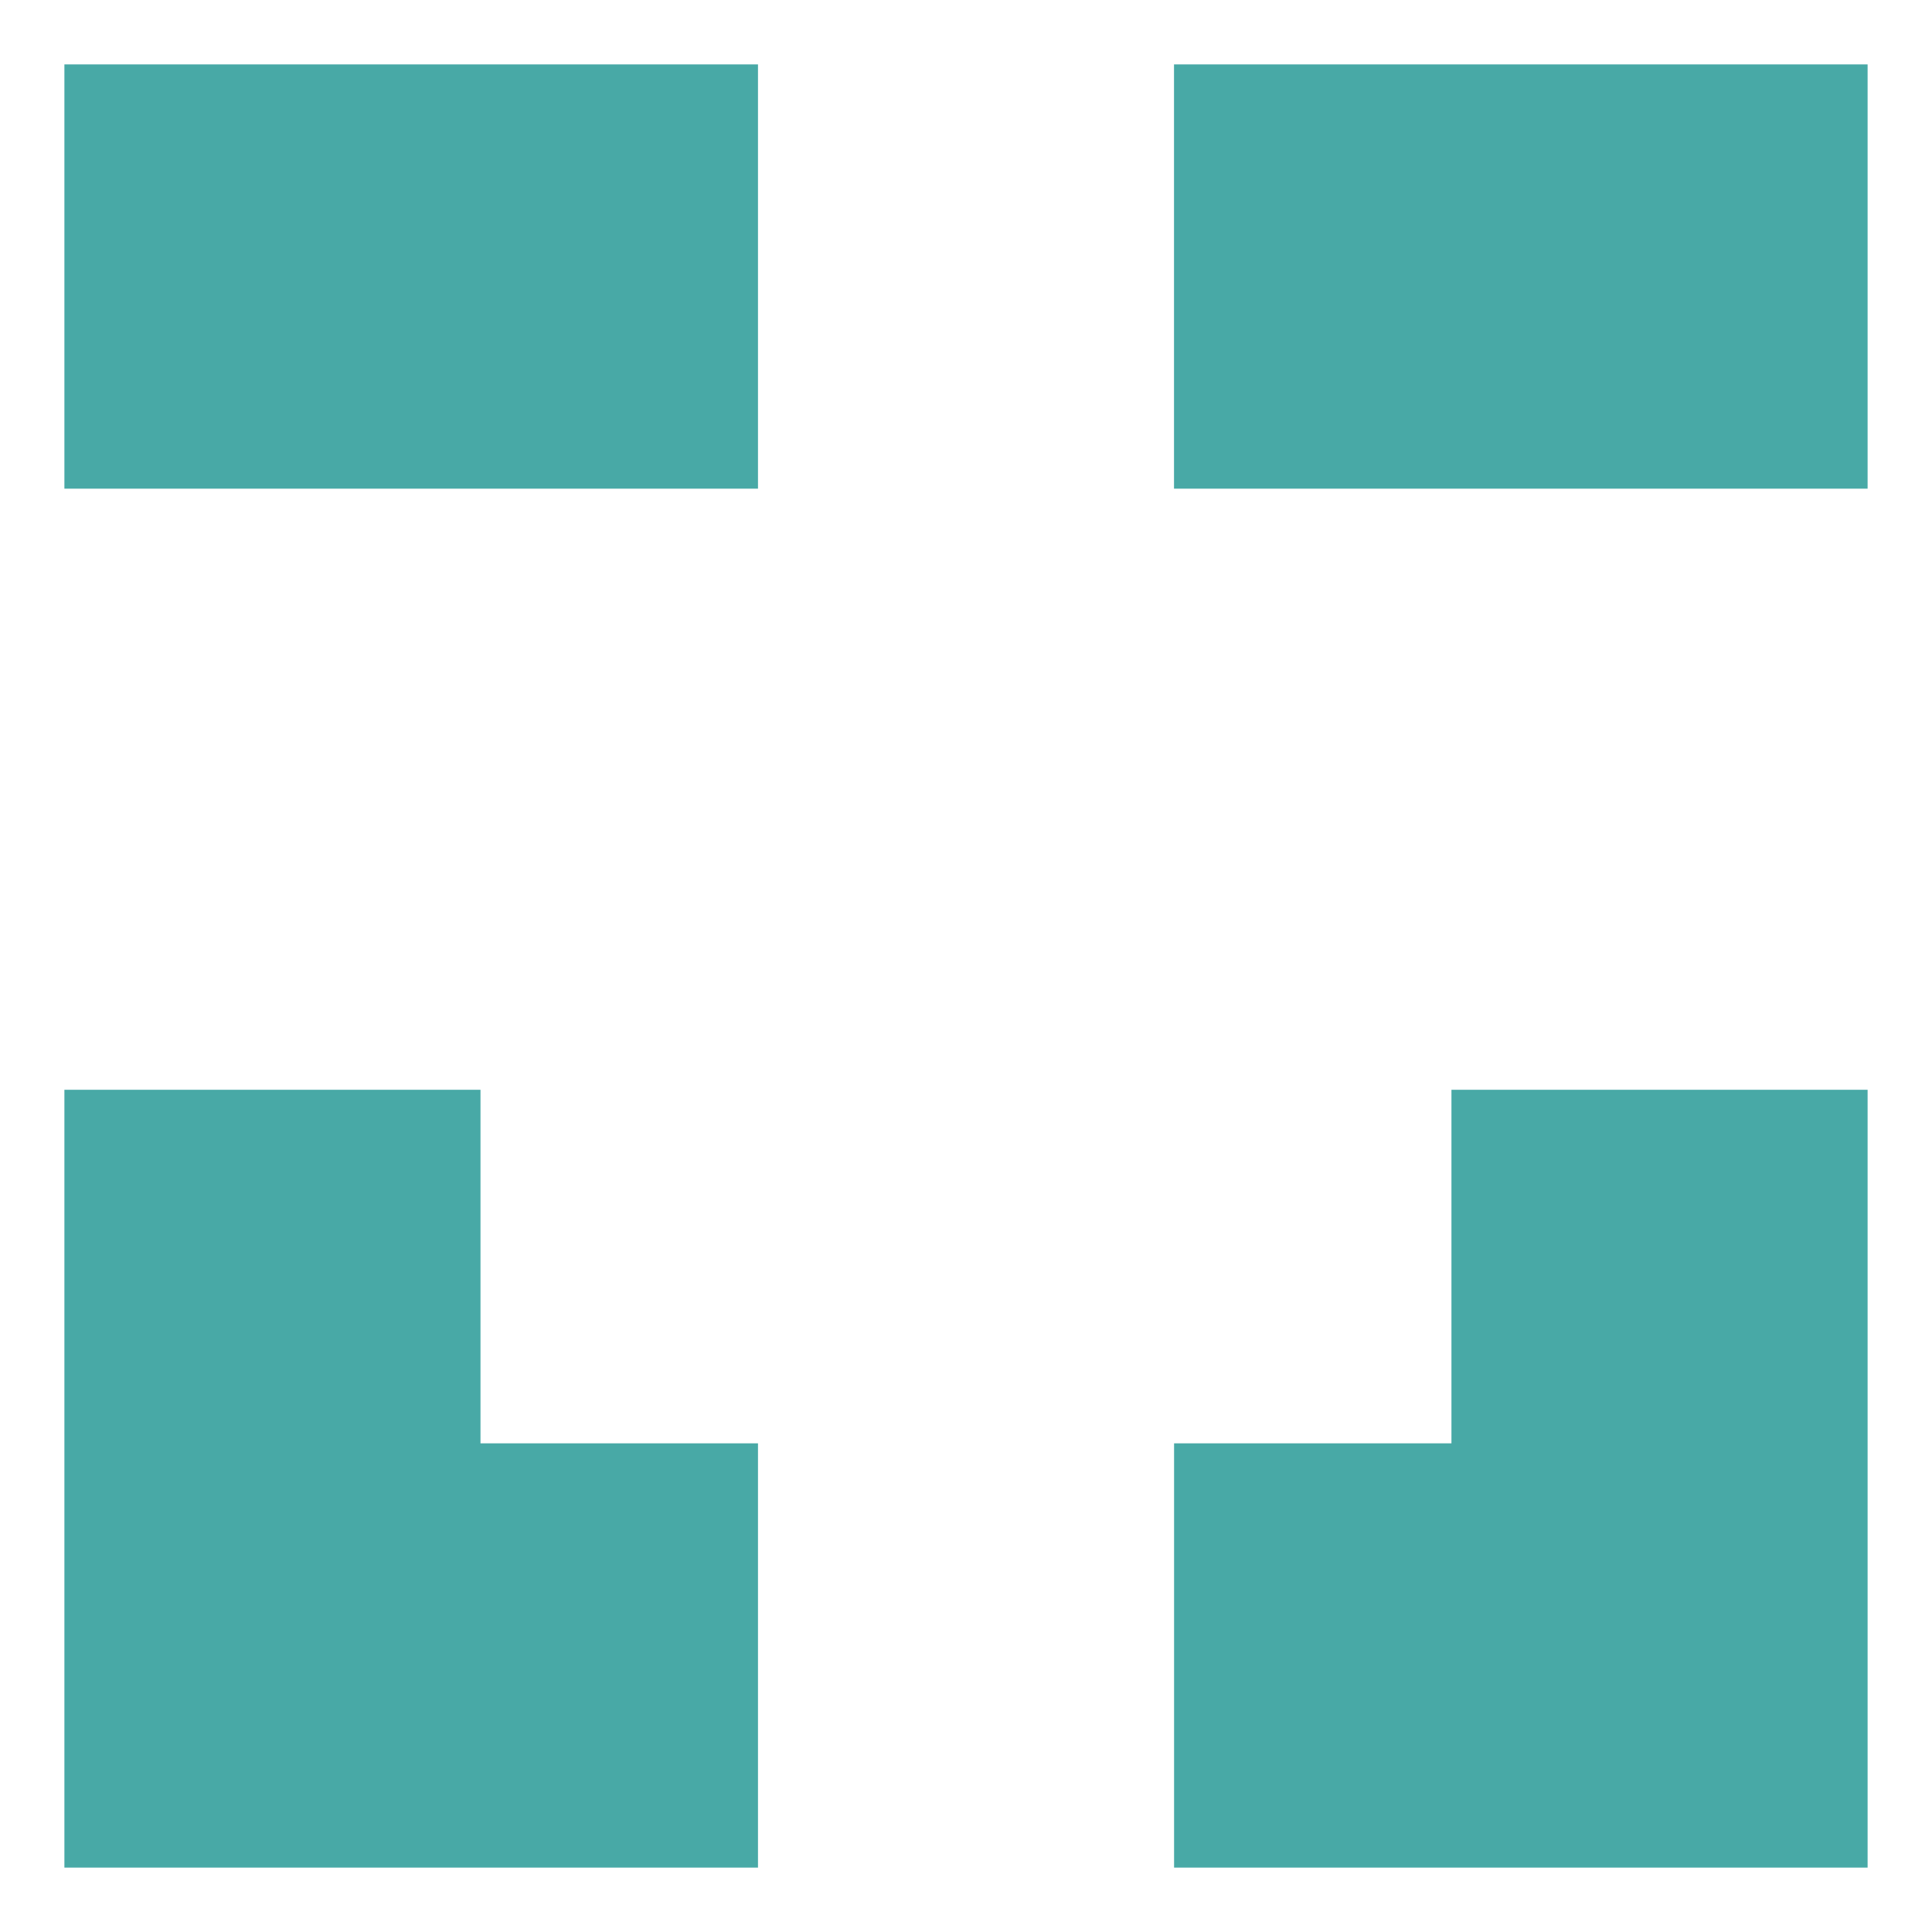
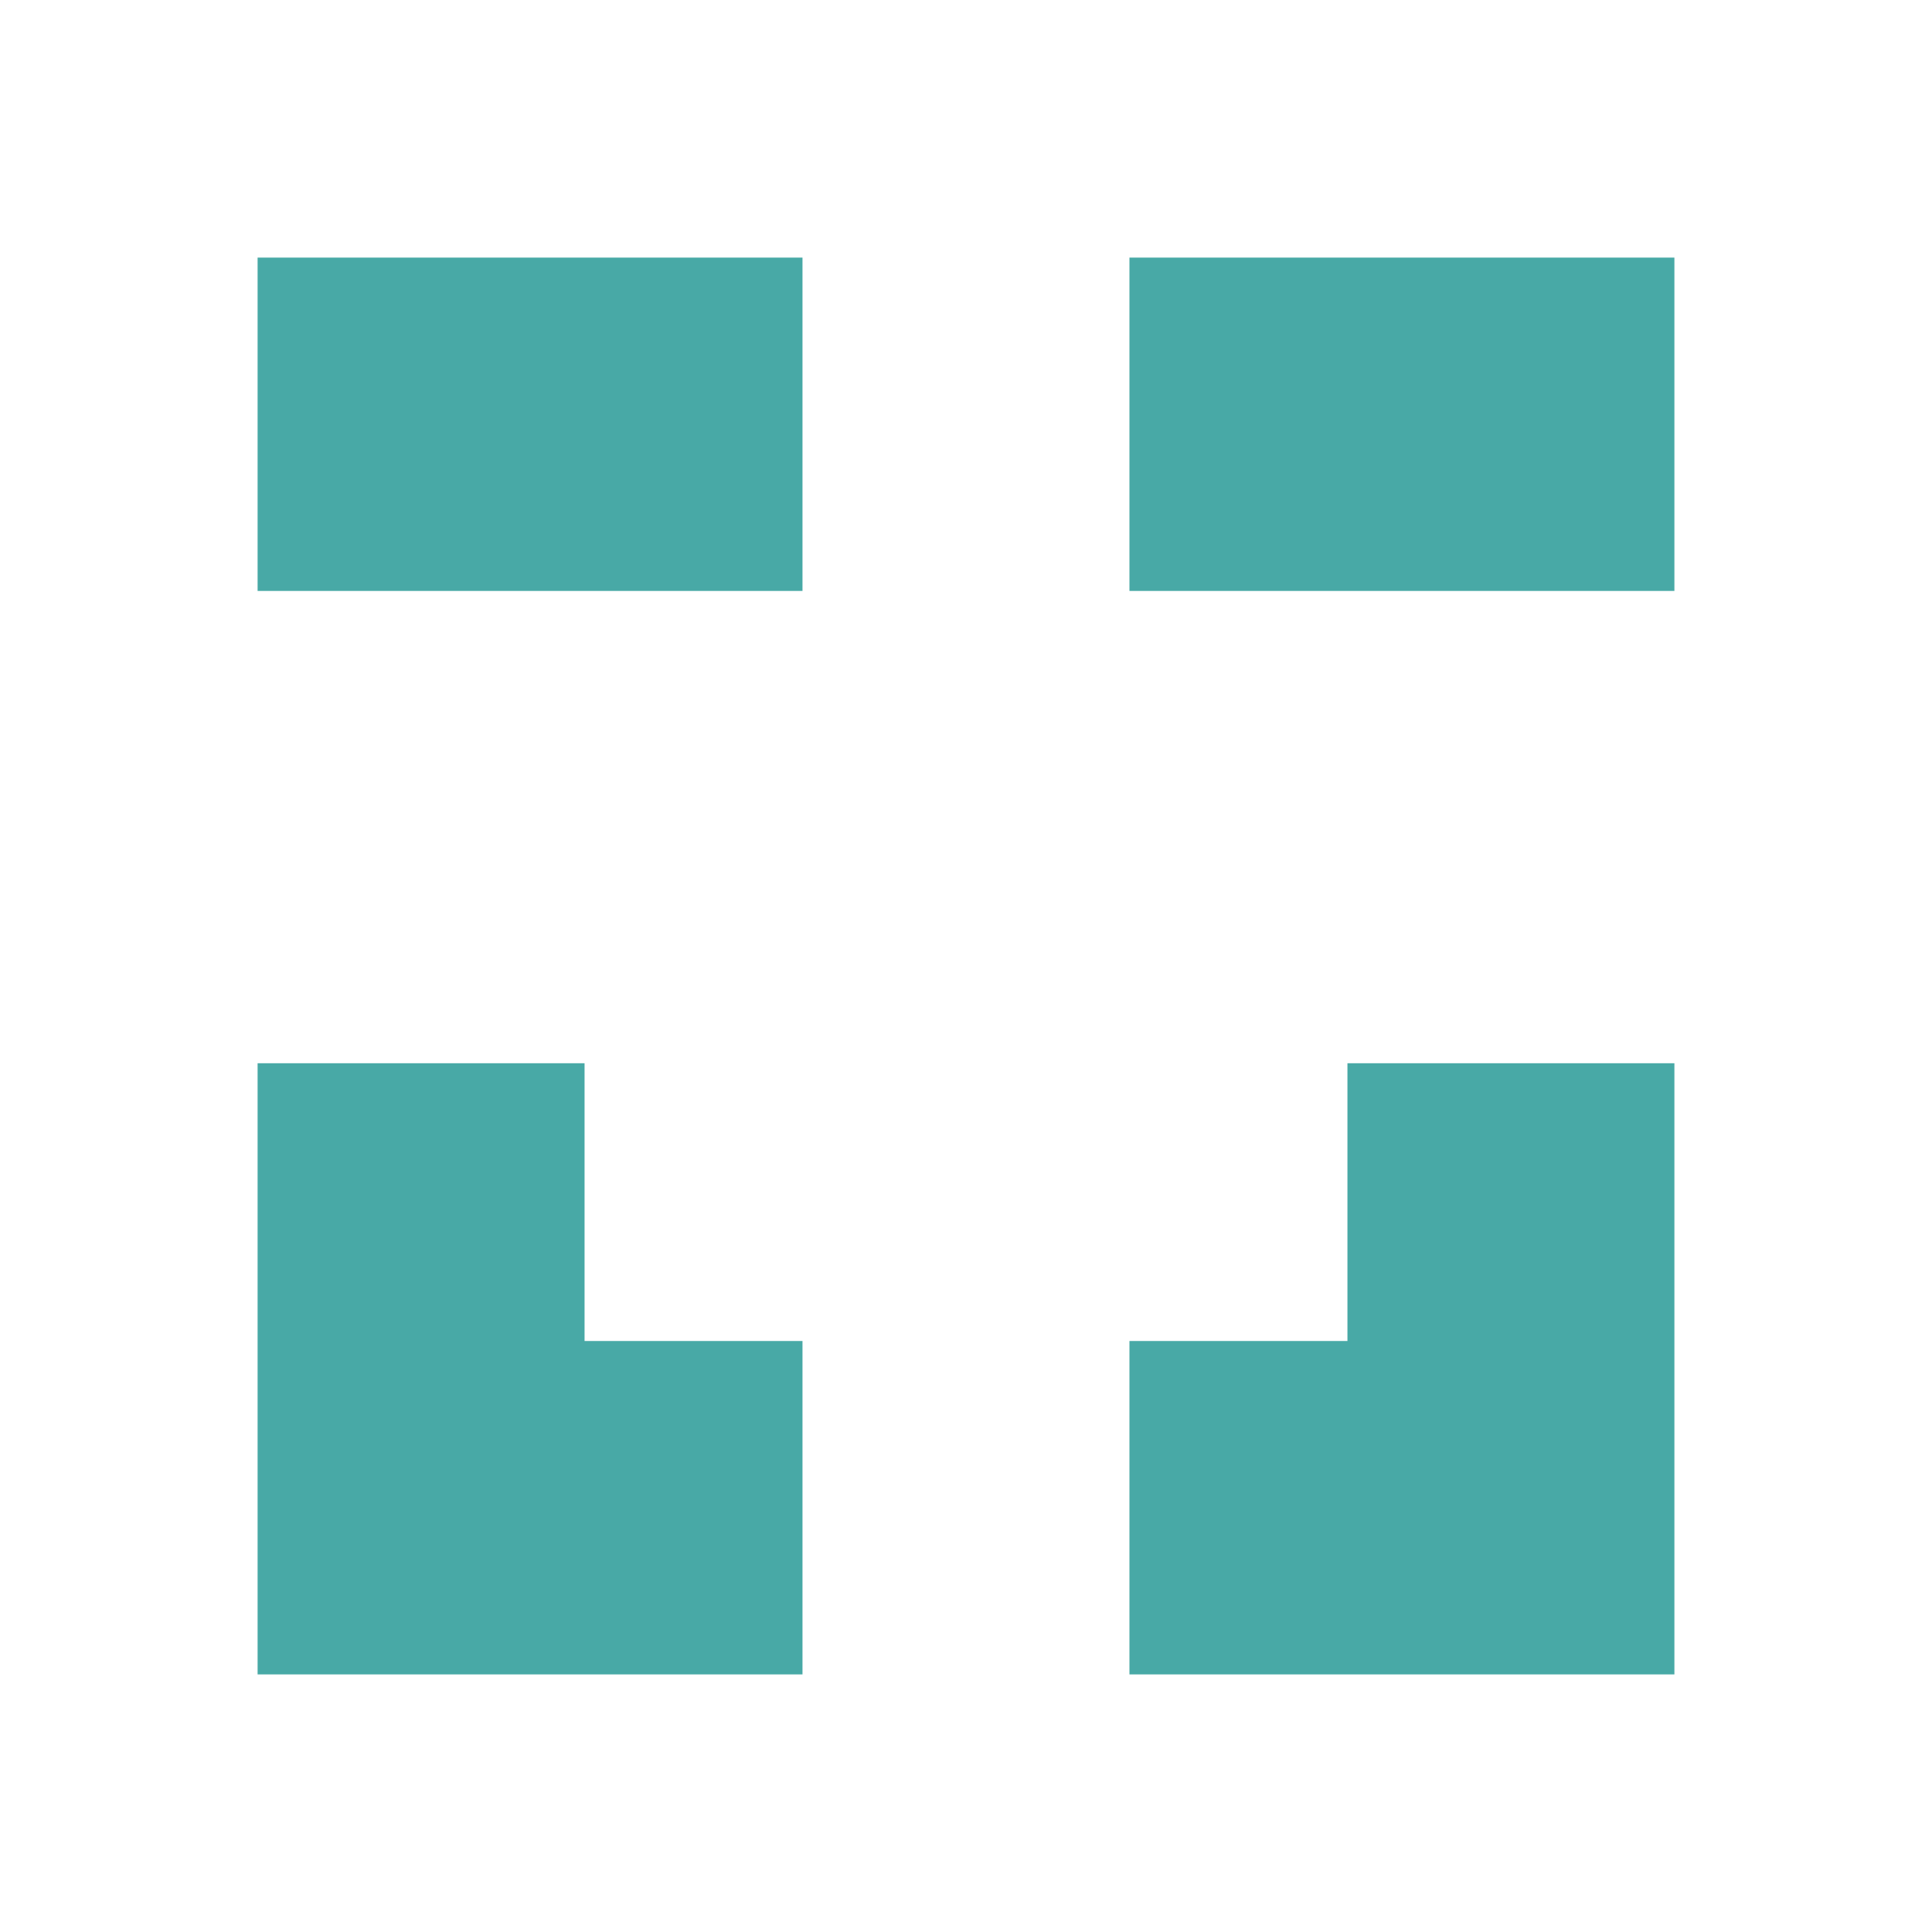
- <svg xmlns="http://www.w3.org/2000/svg" width="30" height="30" fill="none">
-   <path fill-rule="evenodd" clip-rule="evenodd" d="M11.77 1H1v6.588h10.77V1ZM29 1H18.23v6.588H29V1Zm0 15.922h-6.462v5.49h-4.307V29H29V16.922Zm-21.538 0H1V29h10.77v-6.588H7.461v-5.49Z" fill="#48A9A6" />
+ <svg xmlns="http://www.w3.org/2000/svg" fill="none" viewBox="0 0 30 30">
+   <path fill-rule="evenodd" clip-rule="evenodd" d="M12.461 4H4v5.176h8.461V4ZM26 4h-8.462v5.176H26V4Zm0 12.51h-5.077v4.313h-3.385V26H26V16.51Zm-16.923 0H4V26h8.461v-5.177H9.077V16.51Z" fill="#48A9A6" />
</svg>
